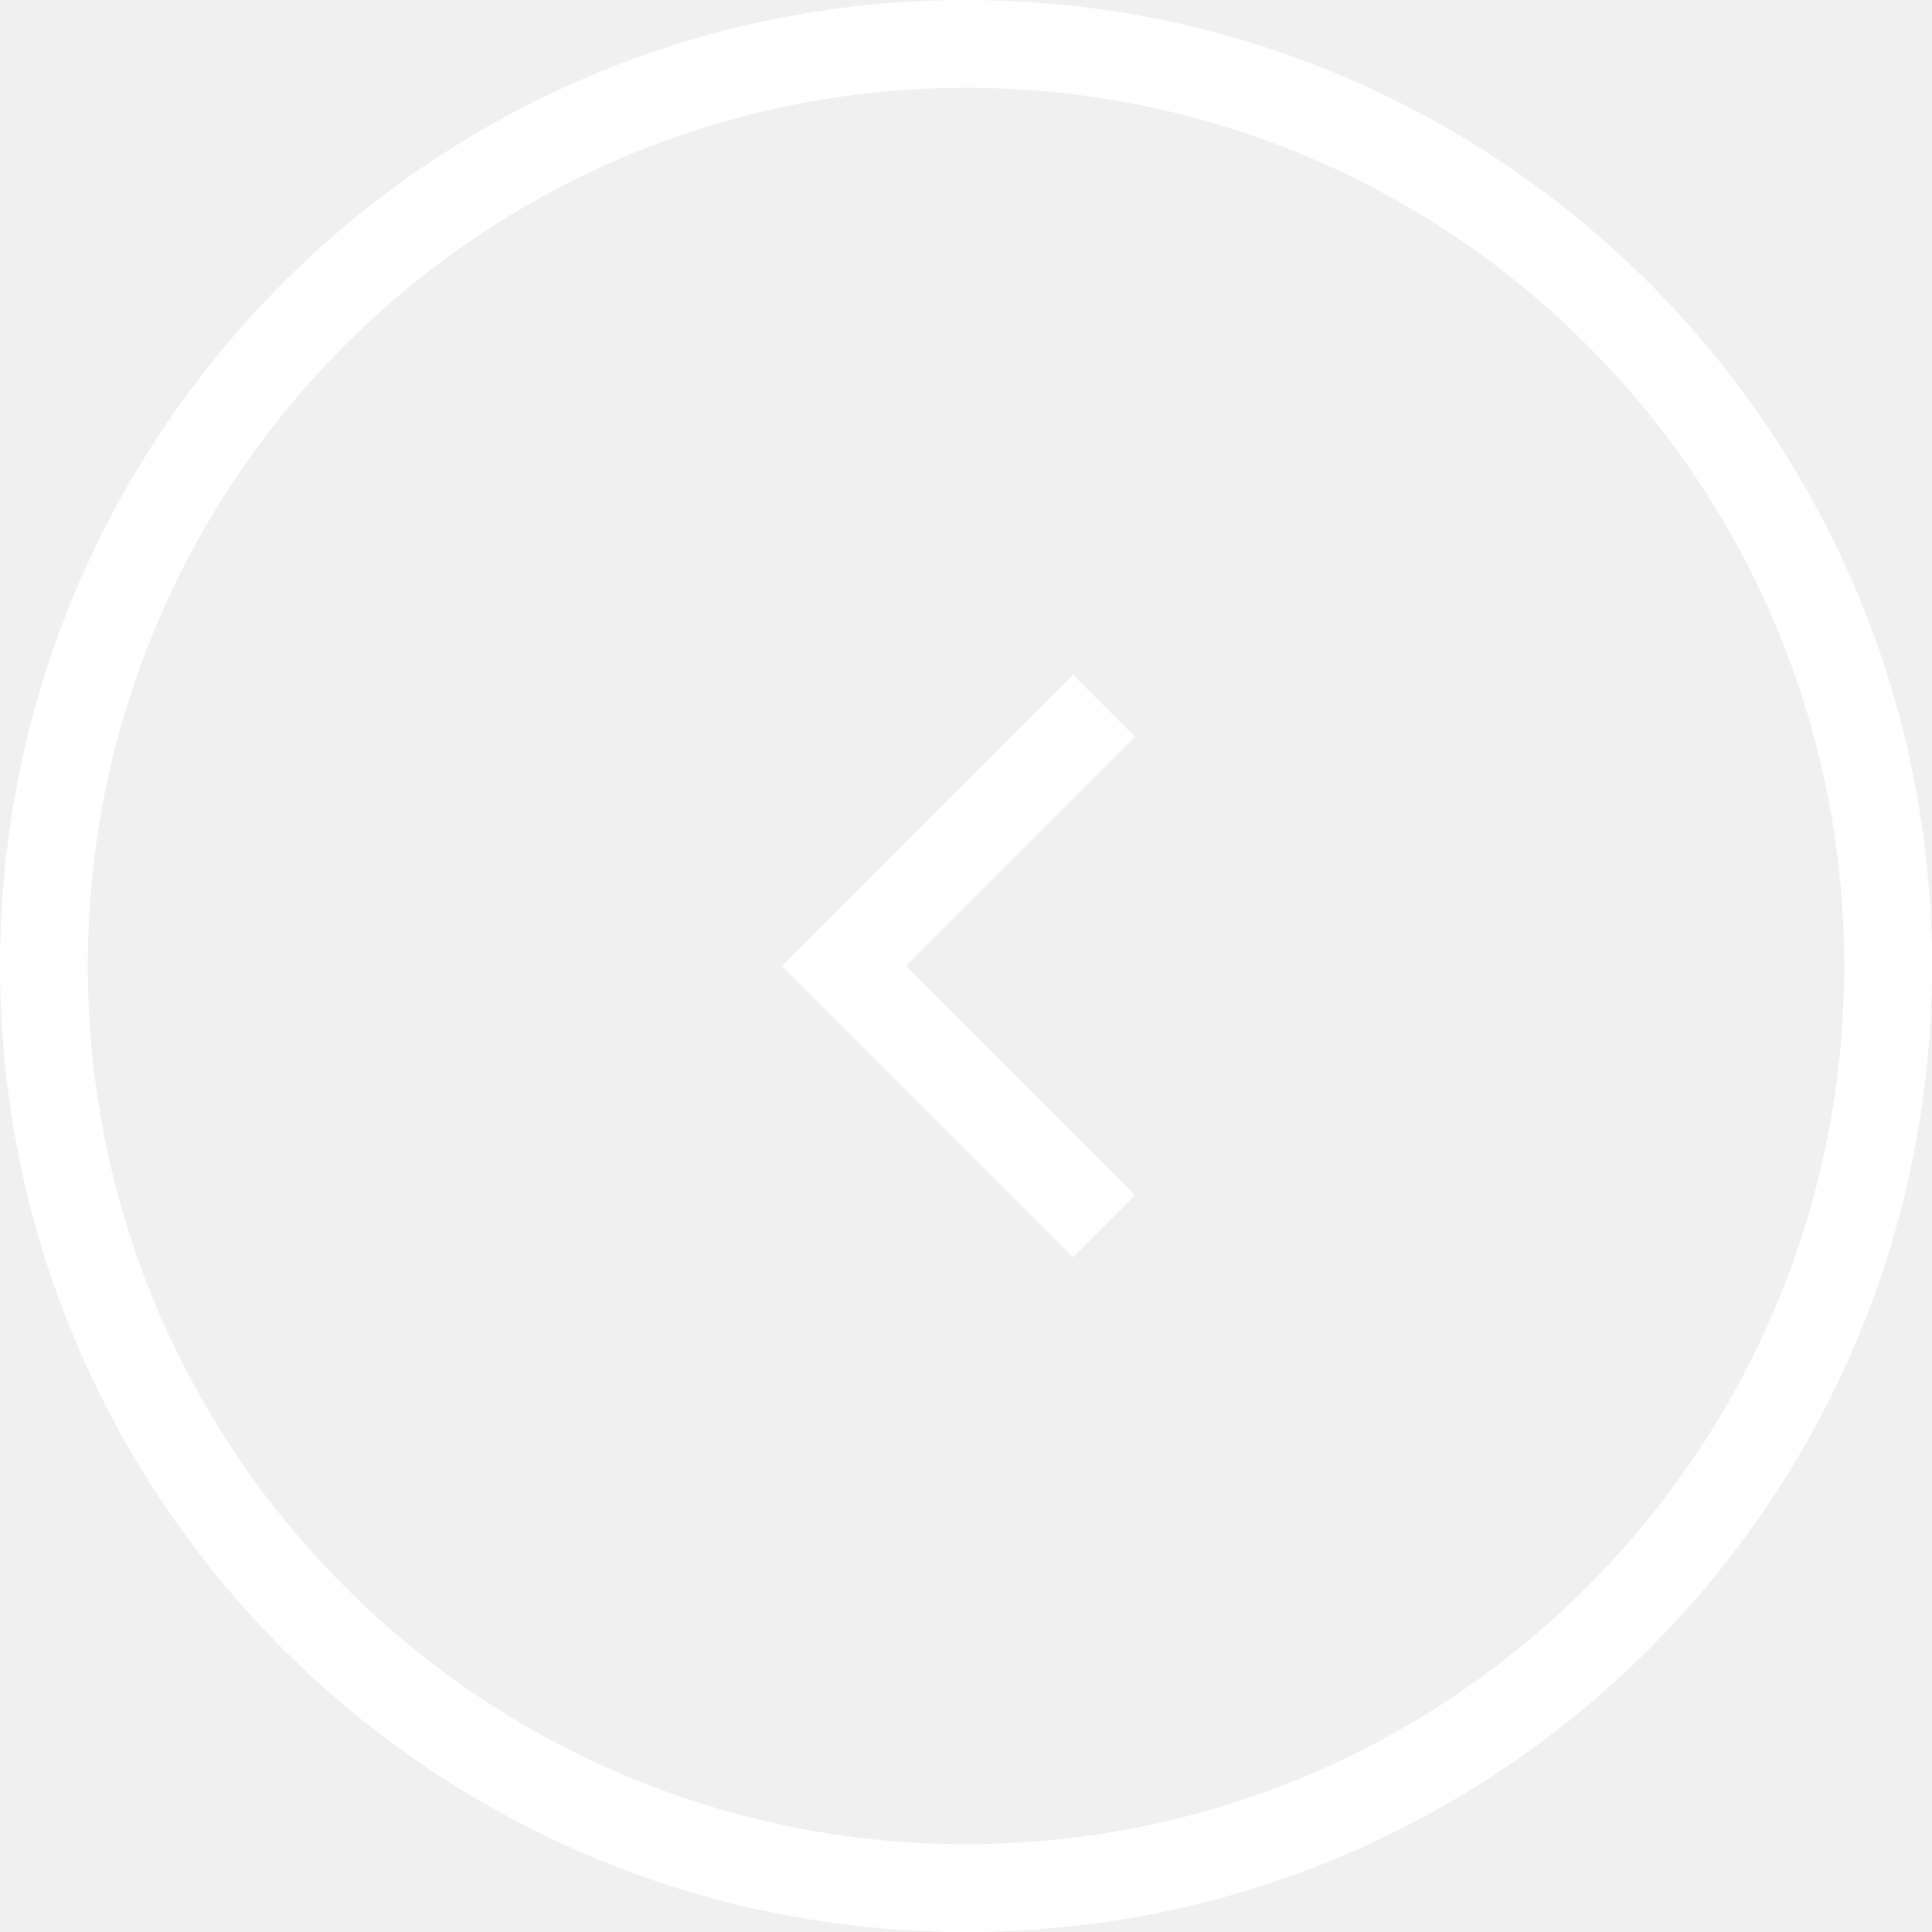
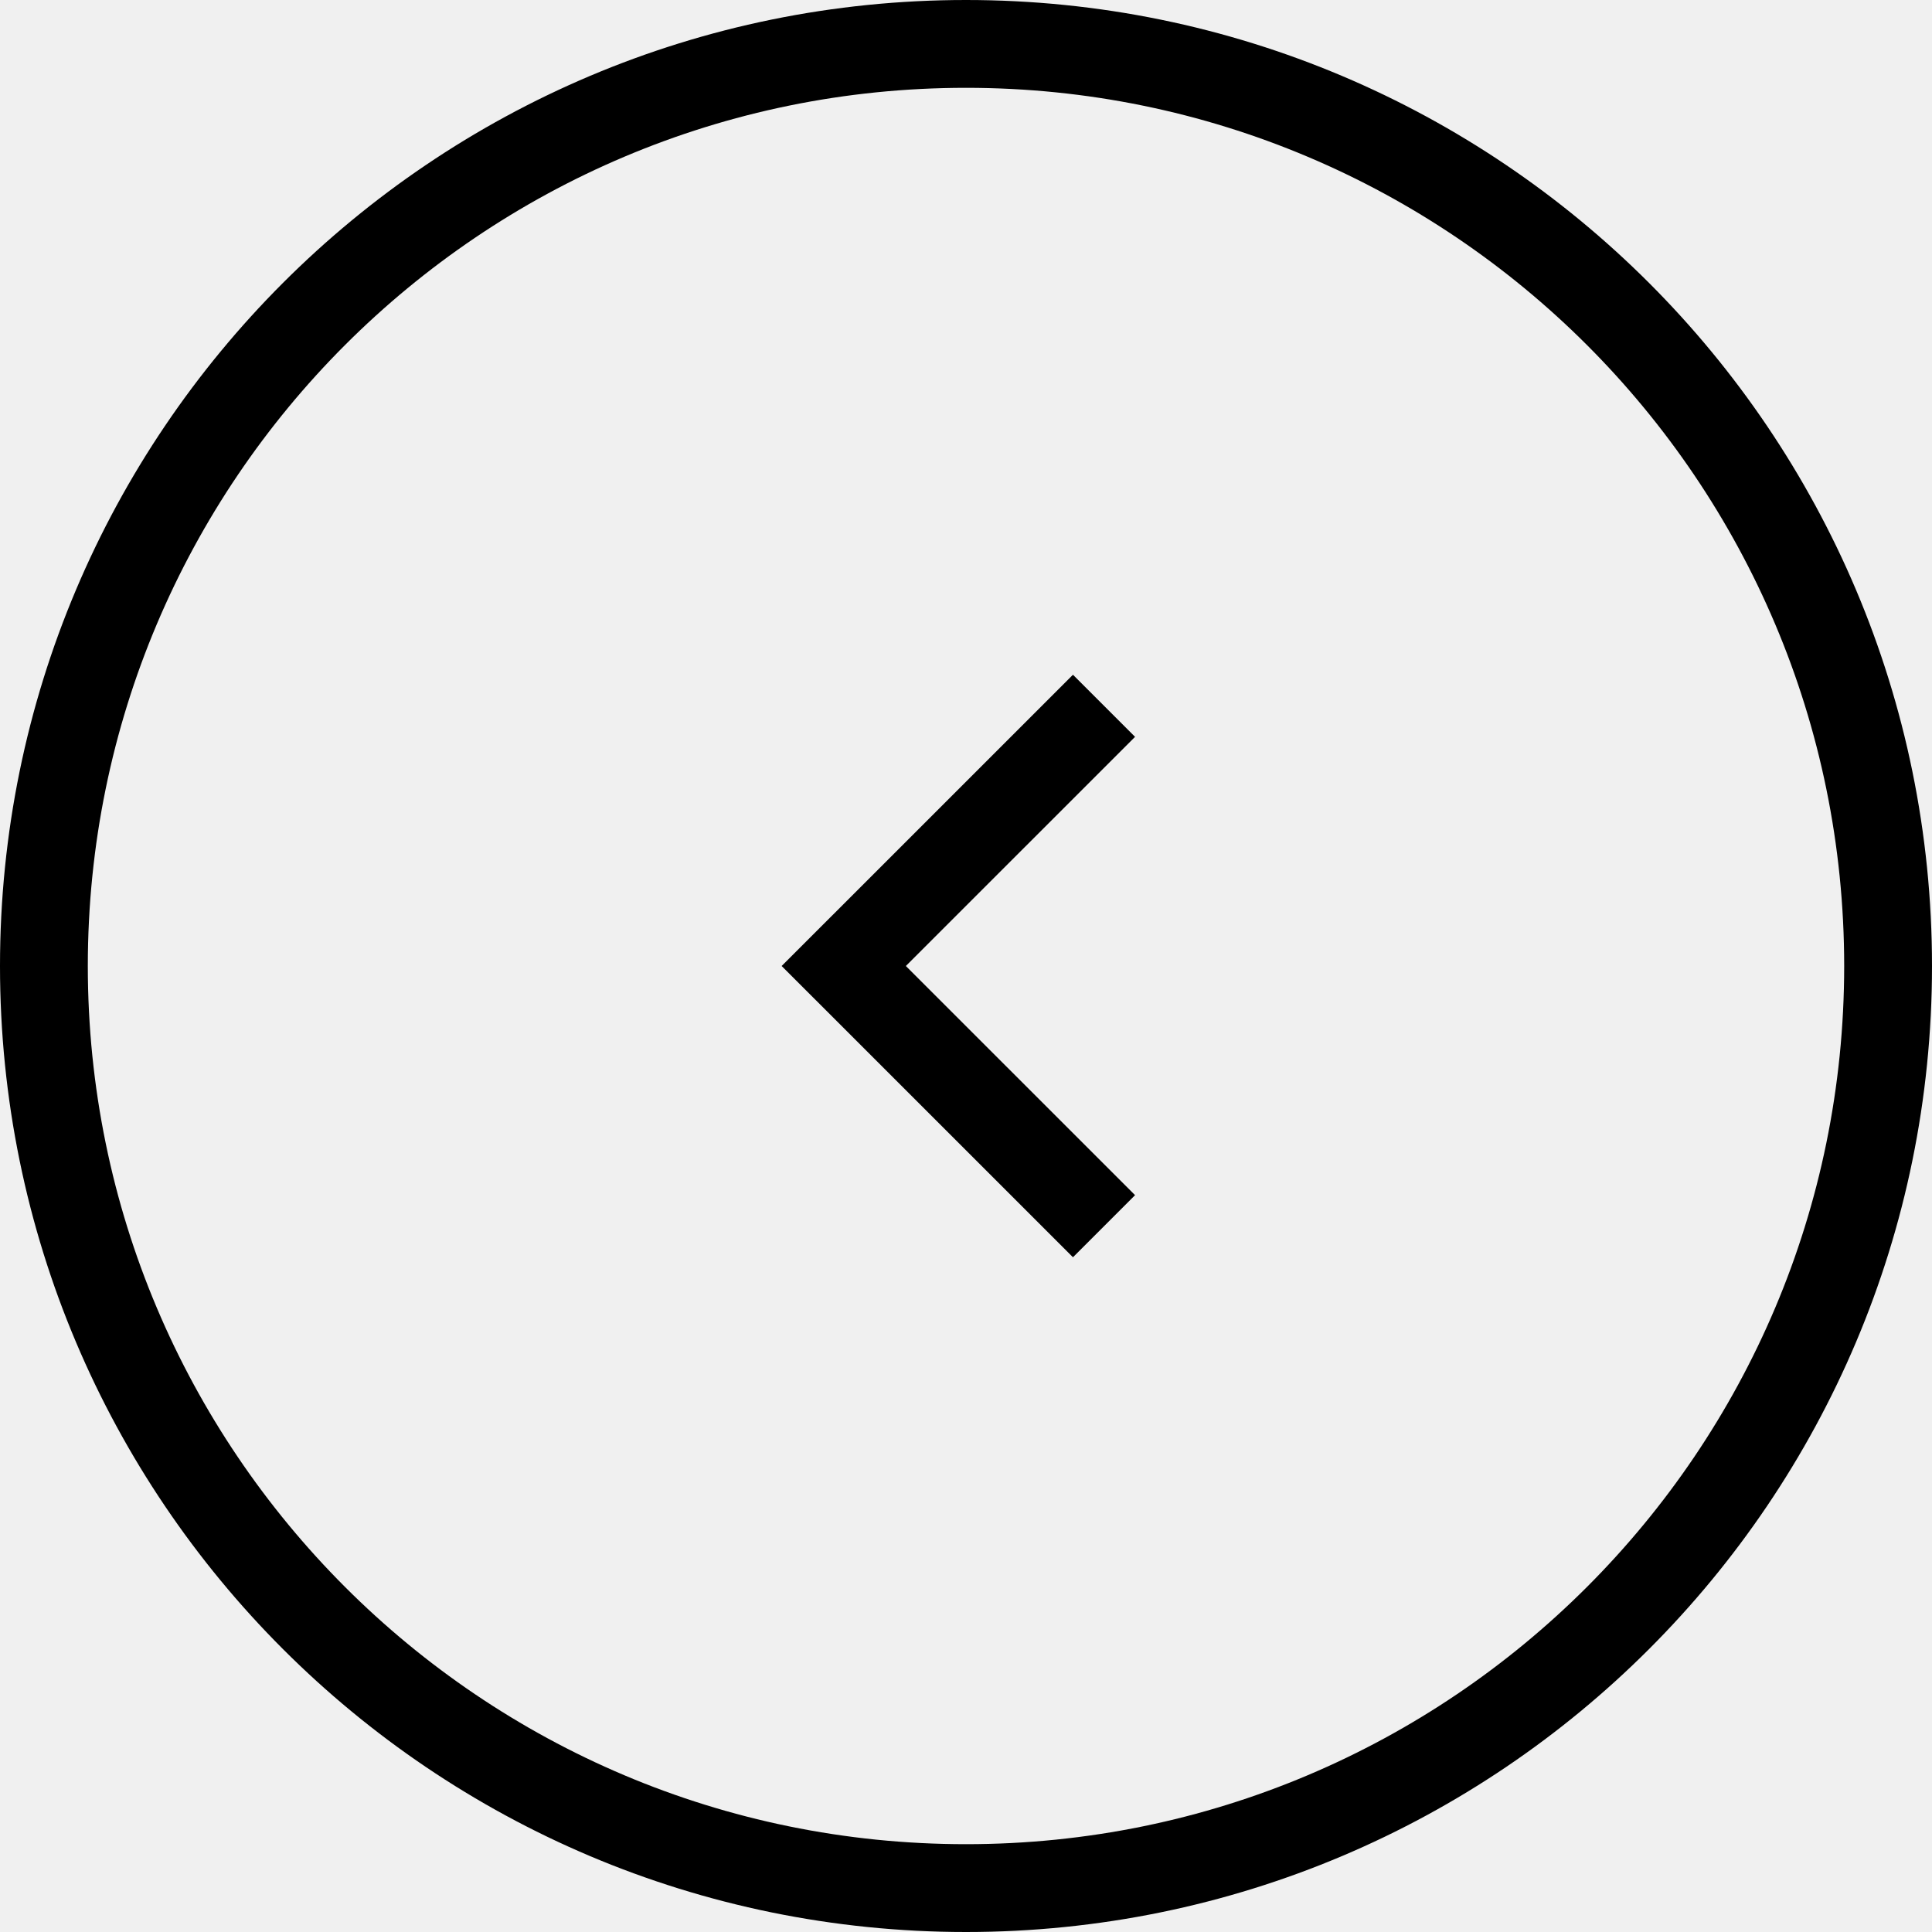
<svg xmlns="http://www.w3.org/2000/svg" width="44" height="44" viewBox="0 0 44 44">
  <g id="CircleArrowLeftWhite" stroke="none" stroke-width="1" fill="none" fill-rule="evenodd">
-     <path d="M1 22C1 33.598 10.402 43 22 43C33.598 43 43 33.598 43 22C43 10.402 33.598 1 22 1C10.402 1 1 10.402 1 22Z" stroke="#ffffff" stroke-width="2" />
-     <path d="M25.143 16.074L19.216 22L25.143 27.926" stroke="#ffffff" stroke-width="2" />
+     <path d="M1 22C1 33.598 10.402 43 22 43C33.598 43 43 33.598 43 22C43 10.402 33.598 1 22 1C10.402 1 1 10.402 1 22Z" stroke="currentColor" stroke-width="2" />
+     <path d="M25.143 16.074L19.216 22L25.143 27.926" stroke="currentColor" stroke-width="2" />
  </g>
</svg>
